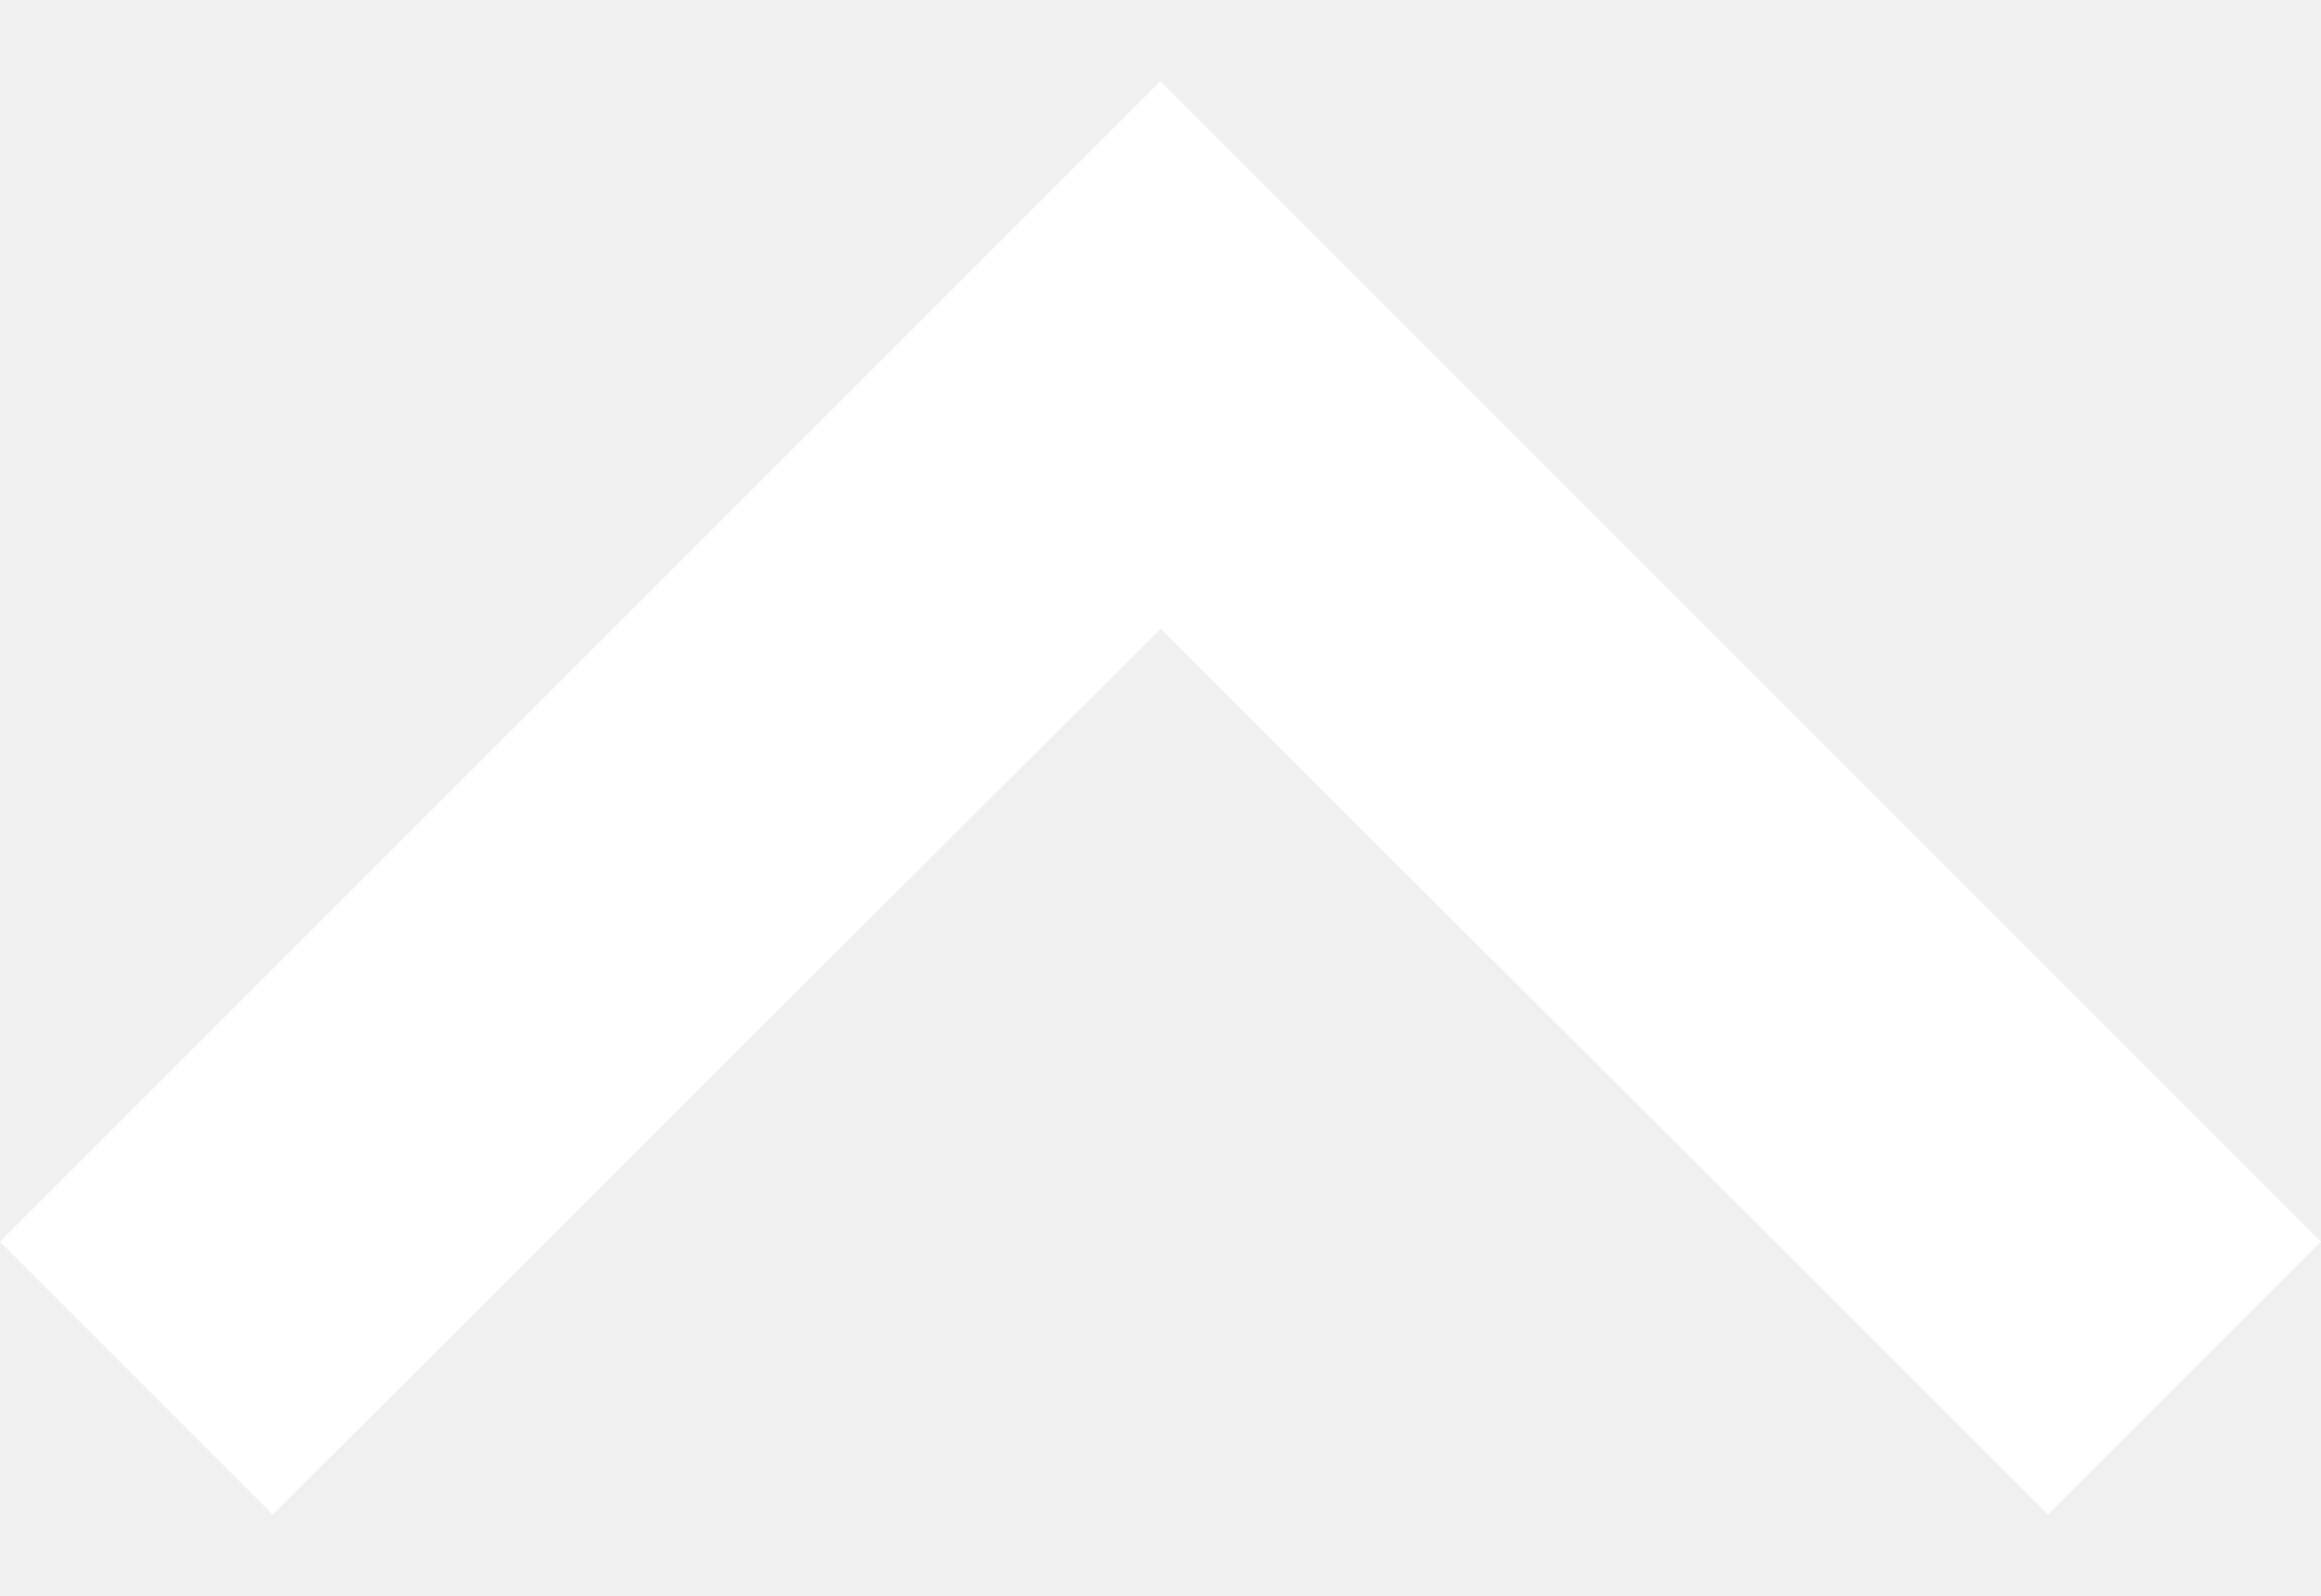
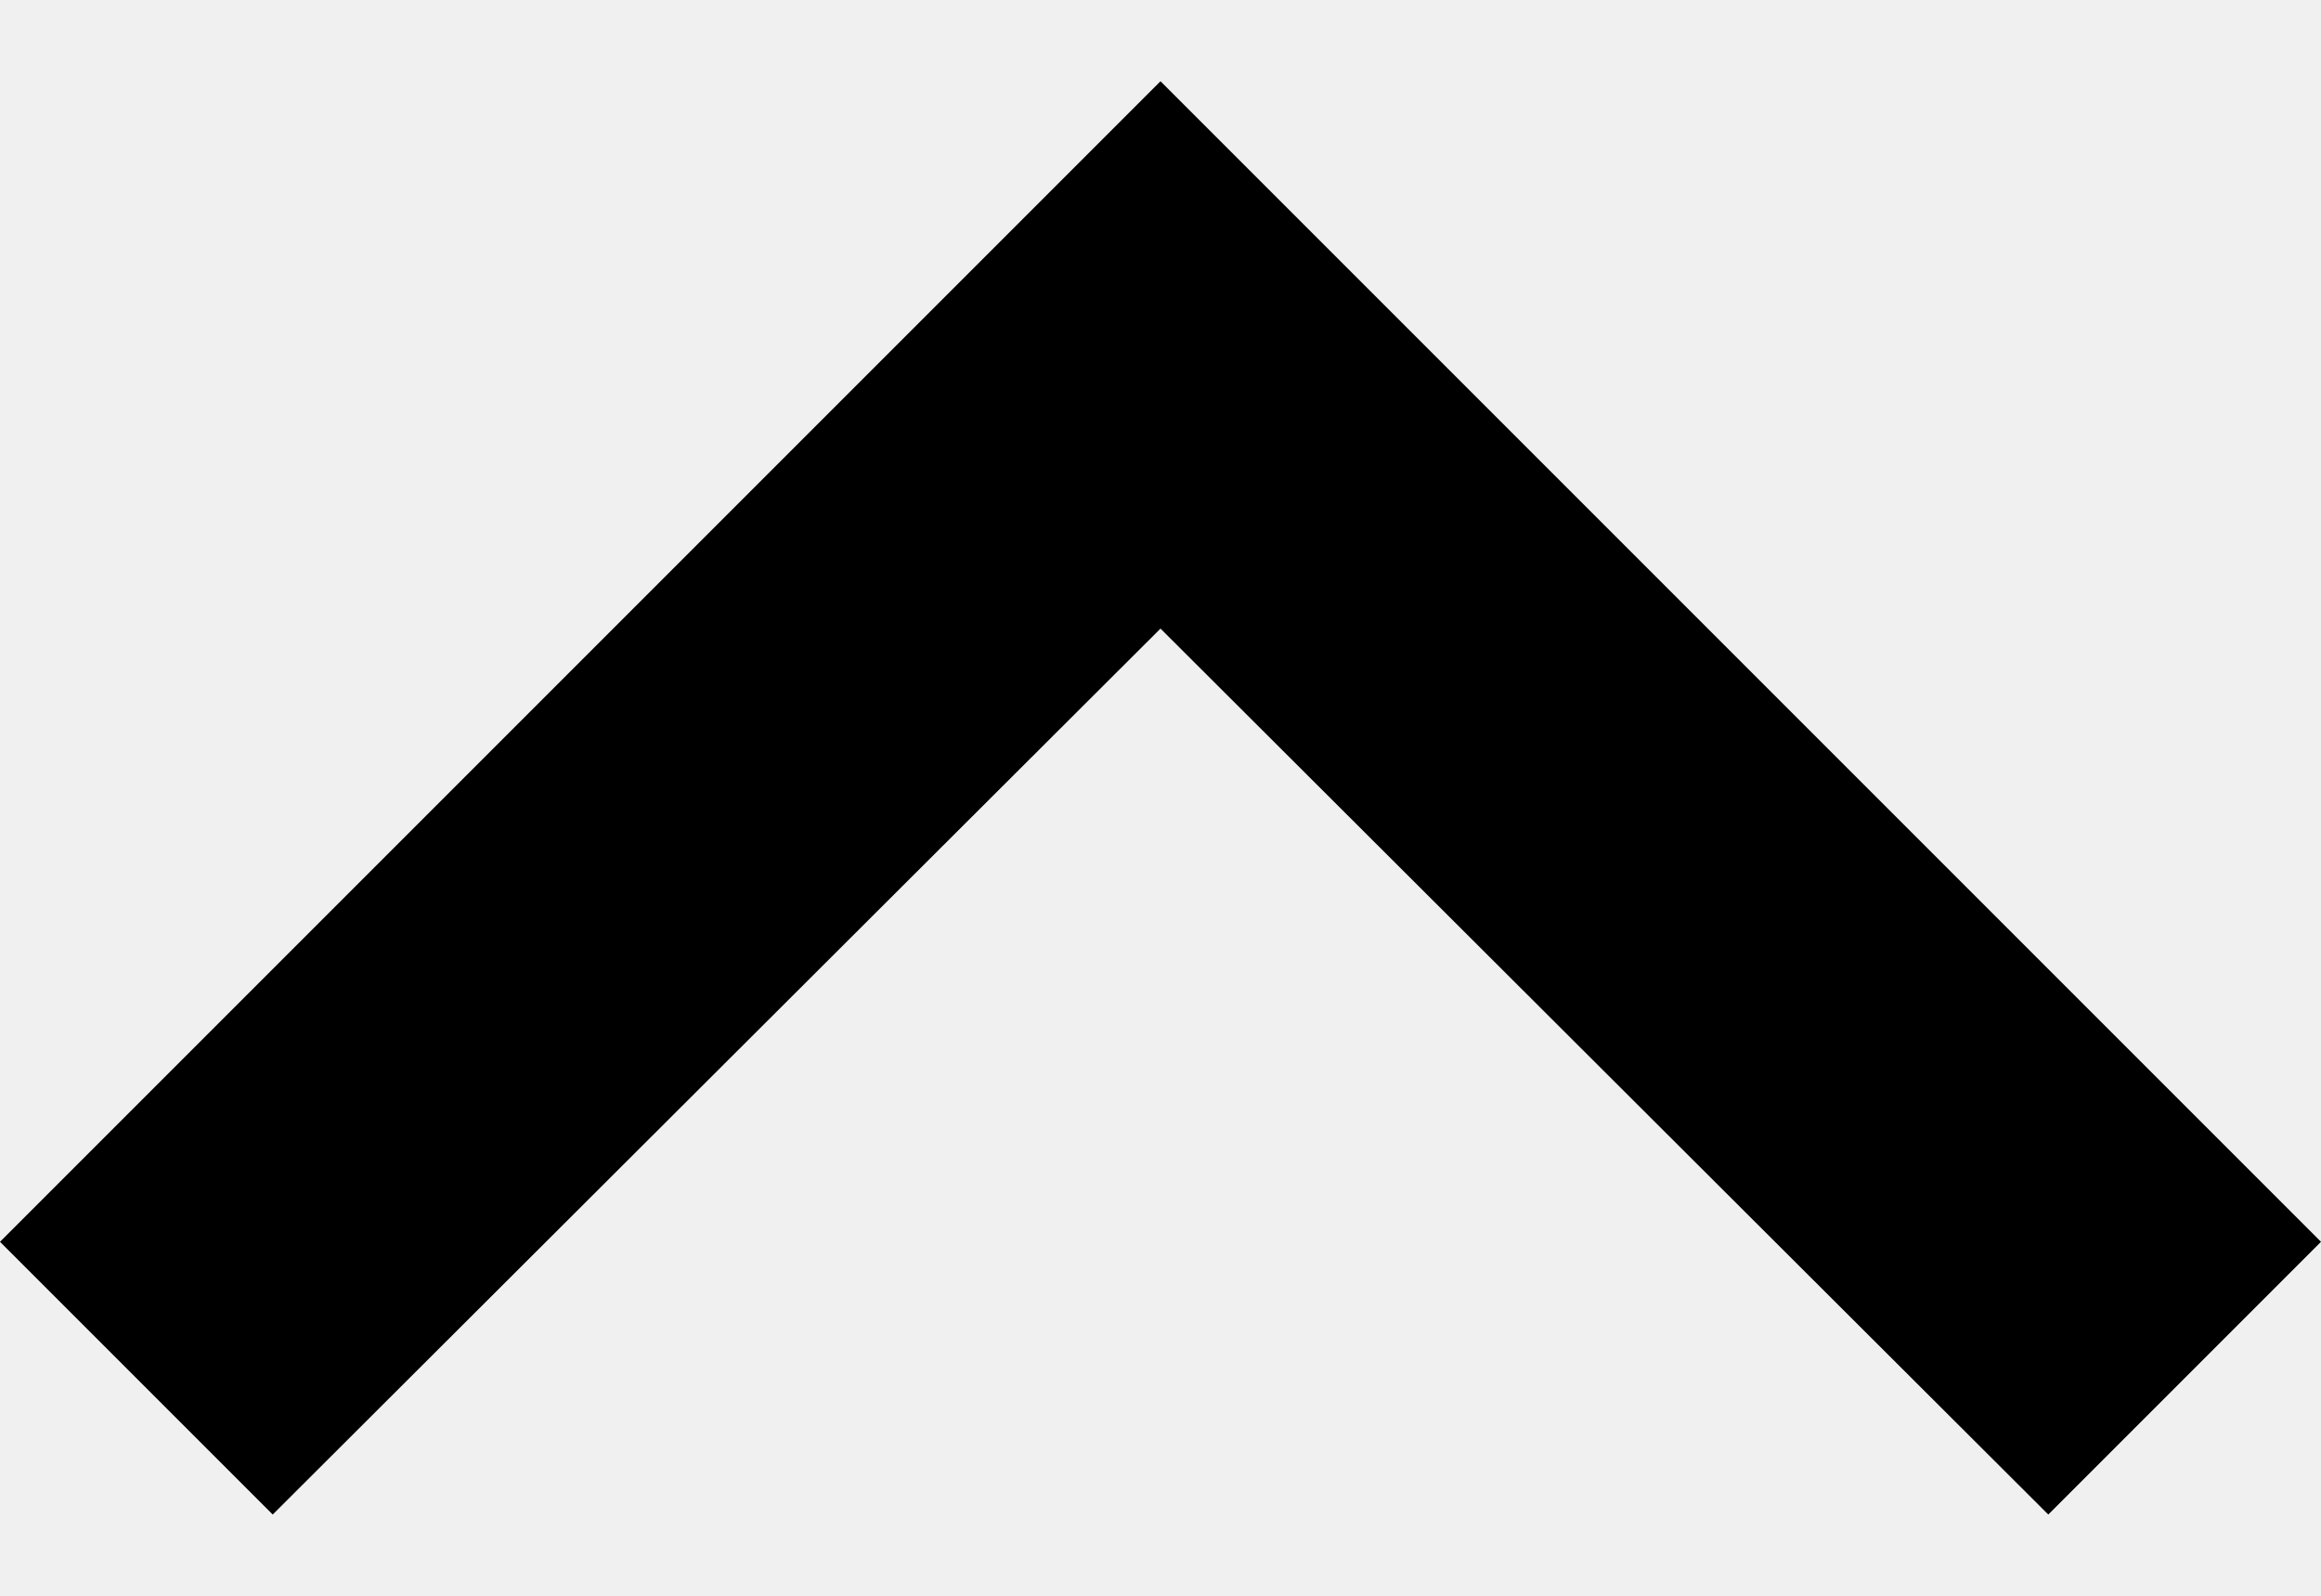
<svg xmlns="http://www.w3.org/2000/svg" width="16" height="11" viewBox="0 0 16 11" fill="none">
-   <path id="Vector" fill-rule="evenodd" clip-rule="evenodd" d="M1.88 10.44L8 4.333L14.12 10.44L16 8.56L8 0.56L0 8.56L1.88 10.44Z" fill="white" />
+   <path id="Vector" fill-rule="evenodd" clip-rule="evenodd" d="M1.88 10.44L8 4.333L14.12 10.44L16 8.56L8 0.56L0 8.56L1.88 10.44Z" fill="black" />
</svg>
